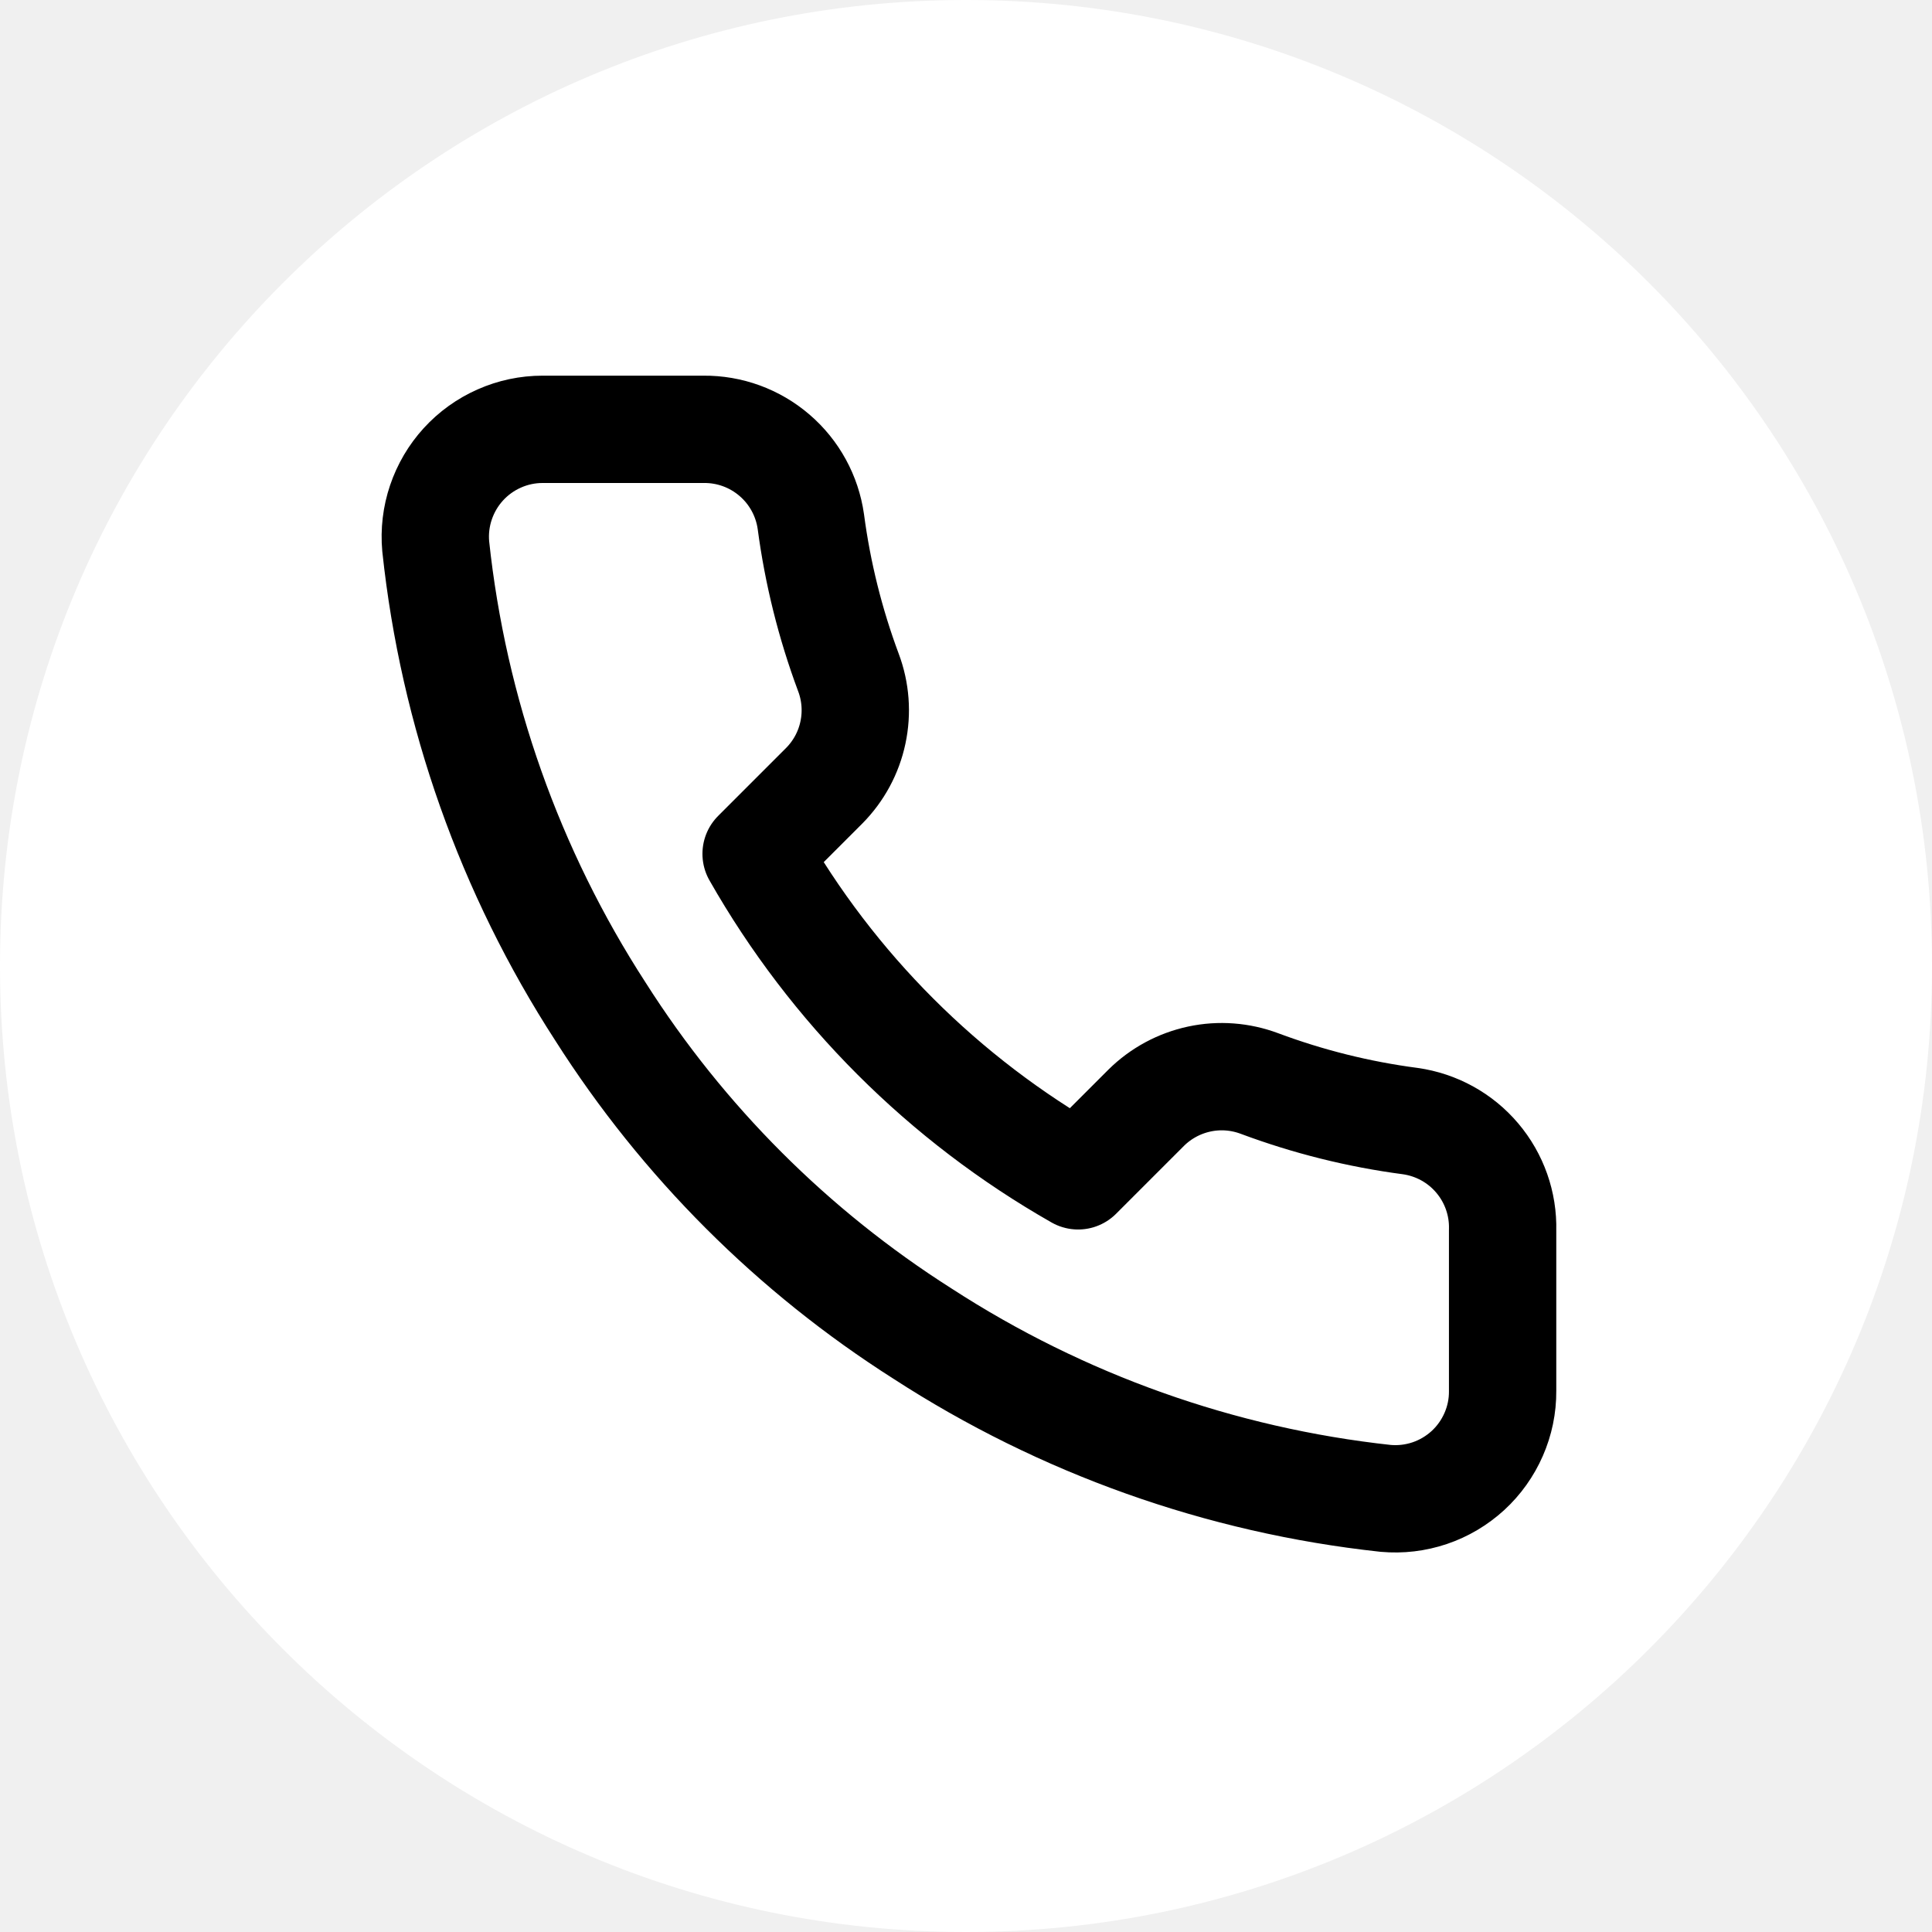
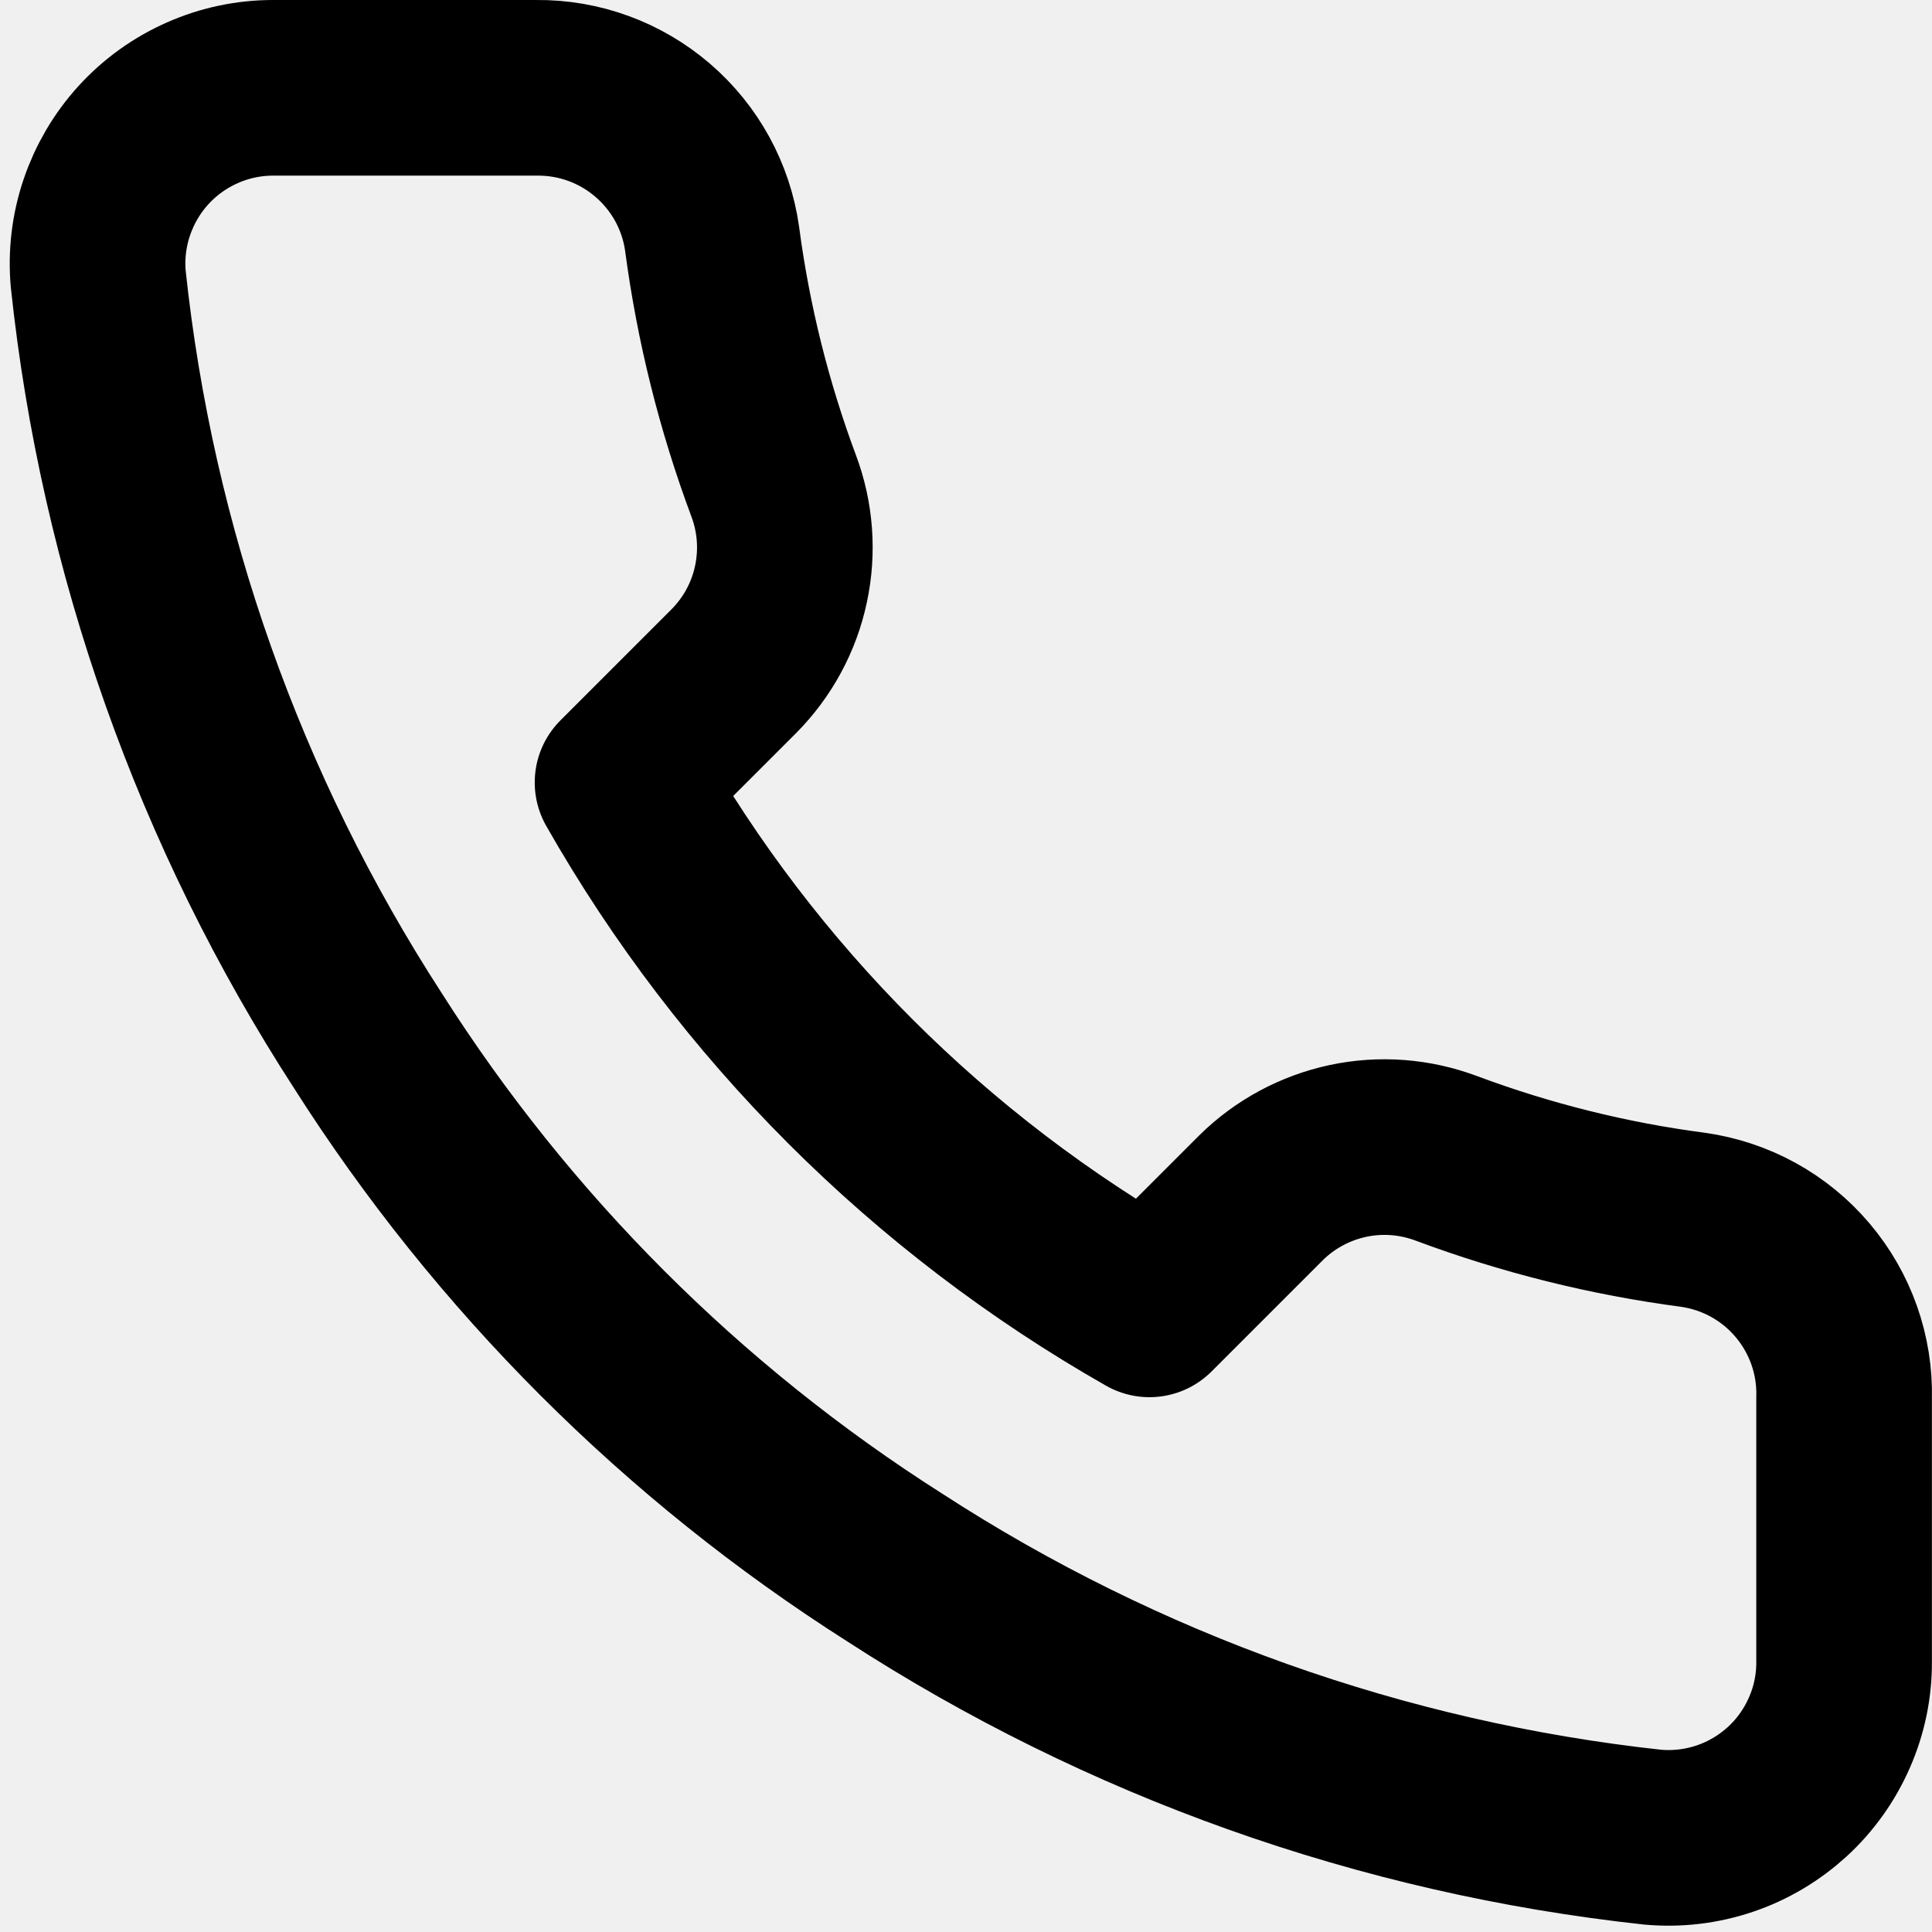
- <svg xmlns="http://www.w3.org/2000/svg" width="36" height="36" viewBox="0 0 36 36" fill="none">
-   <rect width="36" height="36" rx="18" fill="white" />
-   <path d="M27.999 22.92V25.92C28.001 26.199 27.944 26.474 27.832 26.729C27.72 26.985 27.557 27.214 27.352 27.402C27.146 27.59 26.904 27.734 26.64 27.823C26.376 27.912 26.097 27.945 25.819 27.92C22.742 27.586 19.786 26.534 17.189 24.85C14.773 23.315 12.725 21.266 11.189 18.85C9.499 16.241 8.448 13.271 8.119 10.18C8.094 9.904 8.127 9.625 8.216 9.362C8.305 9.099 8.447 8.857 8.634 8.652C8.821 8.447 9.049 8.283 9.303 8.171C9.557 8.058 9.832 8 10.109 8H13.109C13.595 7.995 14.065 8.167 14.433 8.484C14.801 8.8 15.041 9.24 15.109 9.72C15.236 10.68 15.471 11.623 15.809 12.53C15.944 12.888 15.973 13.277 15.893 13.651C15.814 14.025 15.628 14.368 15.359 14.64L14.089 15.91C15.513 18.414 17.586 20.486 20.089 21.91L21.359 20.64C21.631 20.371 21.975 20.186 22.349 20.106C22.723 20.026 23.111 20.056 23.469 20.19C24.377 20.529 25.319 20.764 26.279 20.89C26.765 20.959 27.209 21.203 27.526 21.578C27.843 21.952 28.012 22.43 27.999 22.92Z" stroke="black" stroke-width="2" stroke-linecap="round" stroke-linejoin="round" />
+ <svg xmlns="http://www.w3.org/2000/svg" width="22" height="22" viewBox="0 0 22 22" fill="none">
+   <path d="M20.999 15.92V18.92C21.001 19.199 20.944 19.474 20.832 19.729C20.72 19.985 20.557 20.214 20.352 20.402C20.146 20.59 19.904 20.734 19.64 20.823C19.376 20.912 19.097 20.945 18.819 20.92C15.742 20.586 12.786 19.534 10.189 17.85C7.773 16.315 5.725 14.266 4.189 11.85C2.499 9.241 1.448 6.271 1.119 3.18C1.094 2.904 1.127 2.625 1.216 2.362C1.305 2.099 1.447 1.857 1.634 1.652C1.821 1.447 2.049 1.283 2.303 1.171C2.557 1.058 2.832 1 3.109 1H6.109C6.595 0.995 7.065 1.167 7.433 1.484C7.801 1.8 8.042 2.24 8.109 2.72C8.236 3.68 8.471 4.623 8.809 5.53C8.944 5.888 8.973 6.277 8.893 6.651C8.814 7.025 8.628 7.368 8.359 7.64L7.089 8.91C8.513 11.414 10.586 13.486 13.089 14.91L14.359 13.64C14.631 13.371 14.975 13.186 15.349 13.106C15.723 13.026 16.111 13.056 16.469 13.19C17.377 13.529 18.319 13.764 19.279 13.89C19.765 13.959 20.209 14.203 20.526 14.578C20.843 14.952 21.012 15.43 20.999 15.92Z" stroke="black" stroke-width="2" stroke-linecap="round" stroke-linejoin="round" />
</svg>
